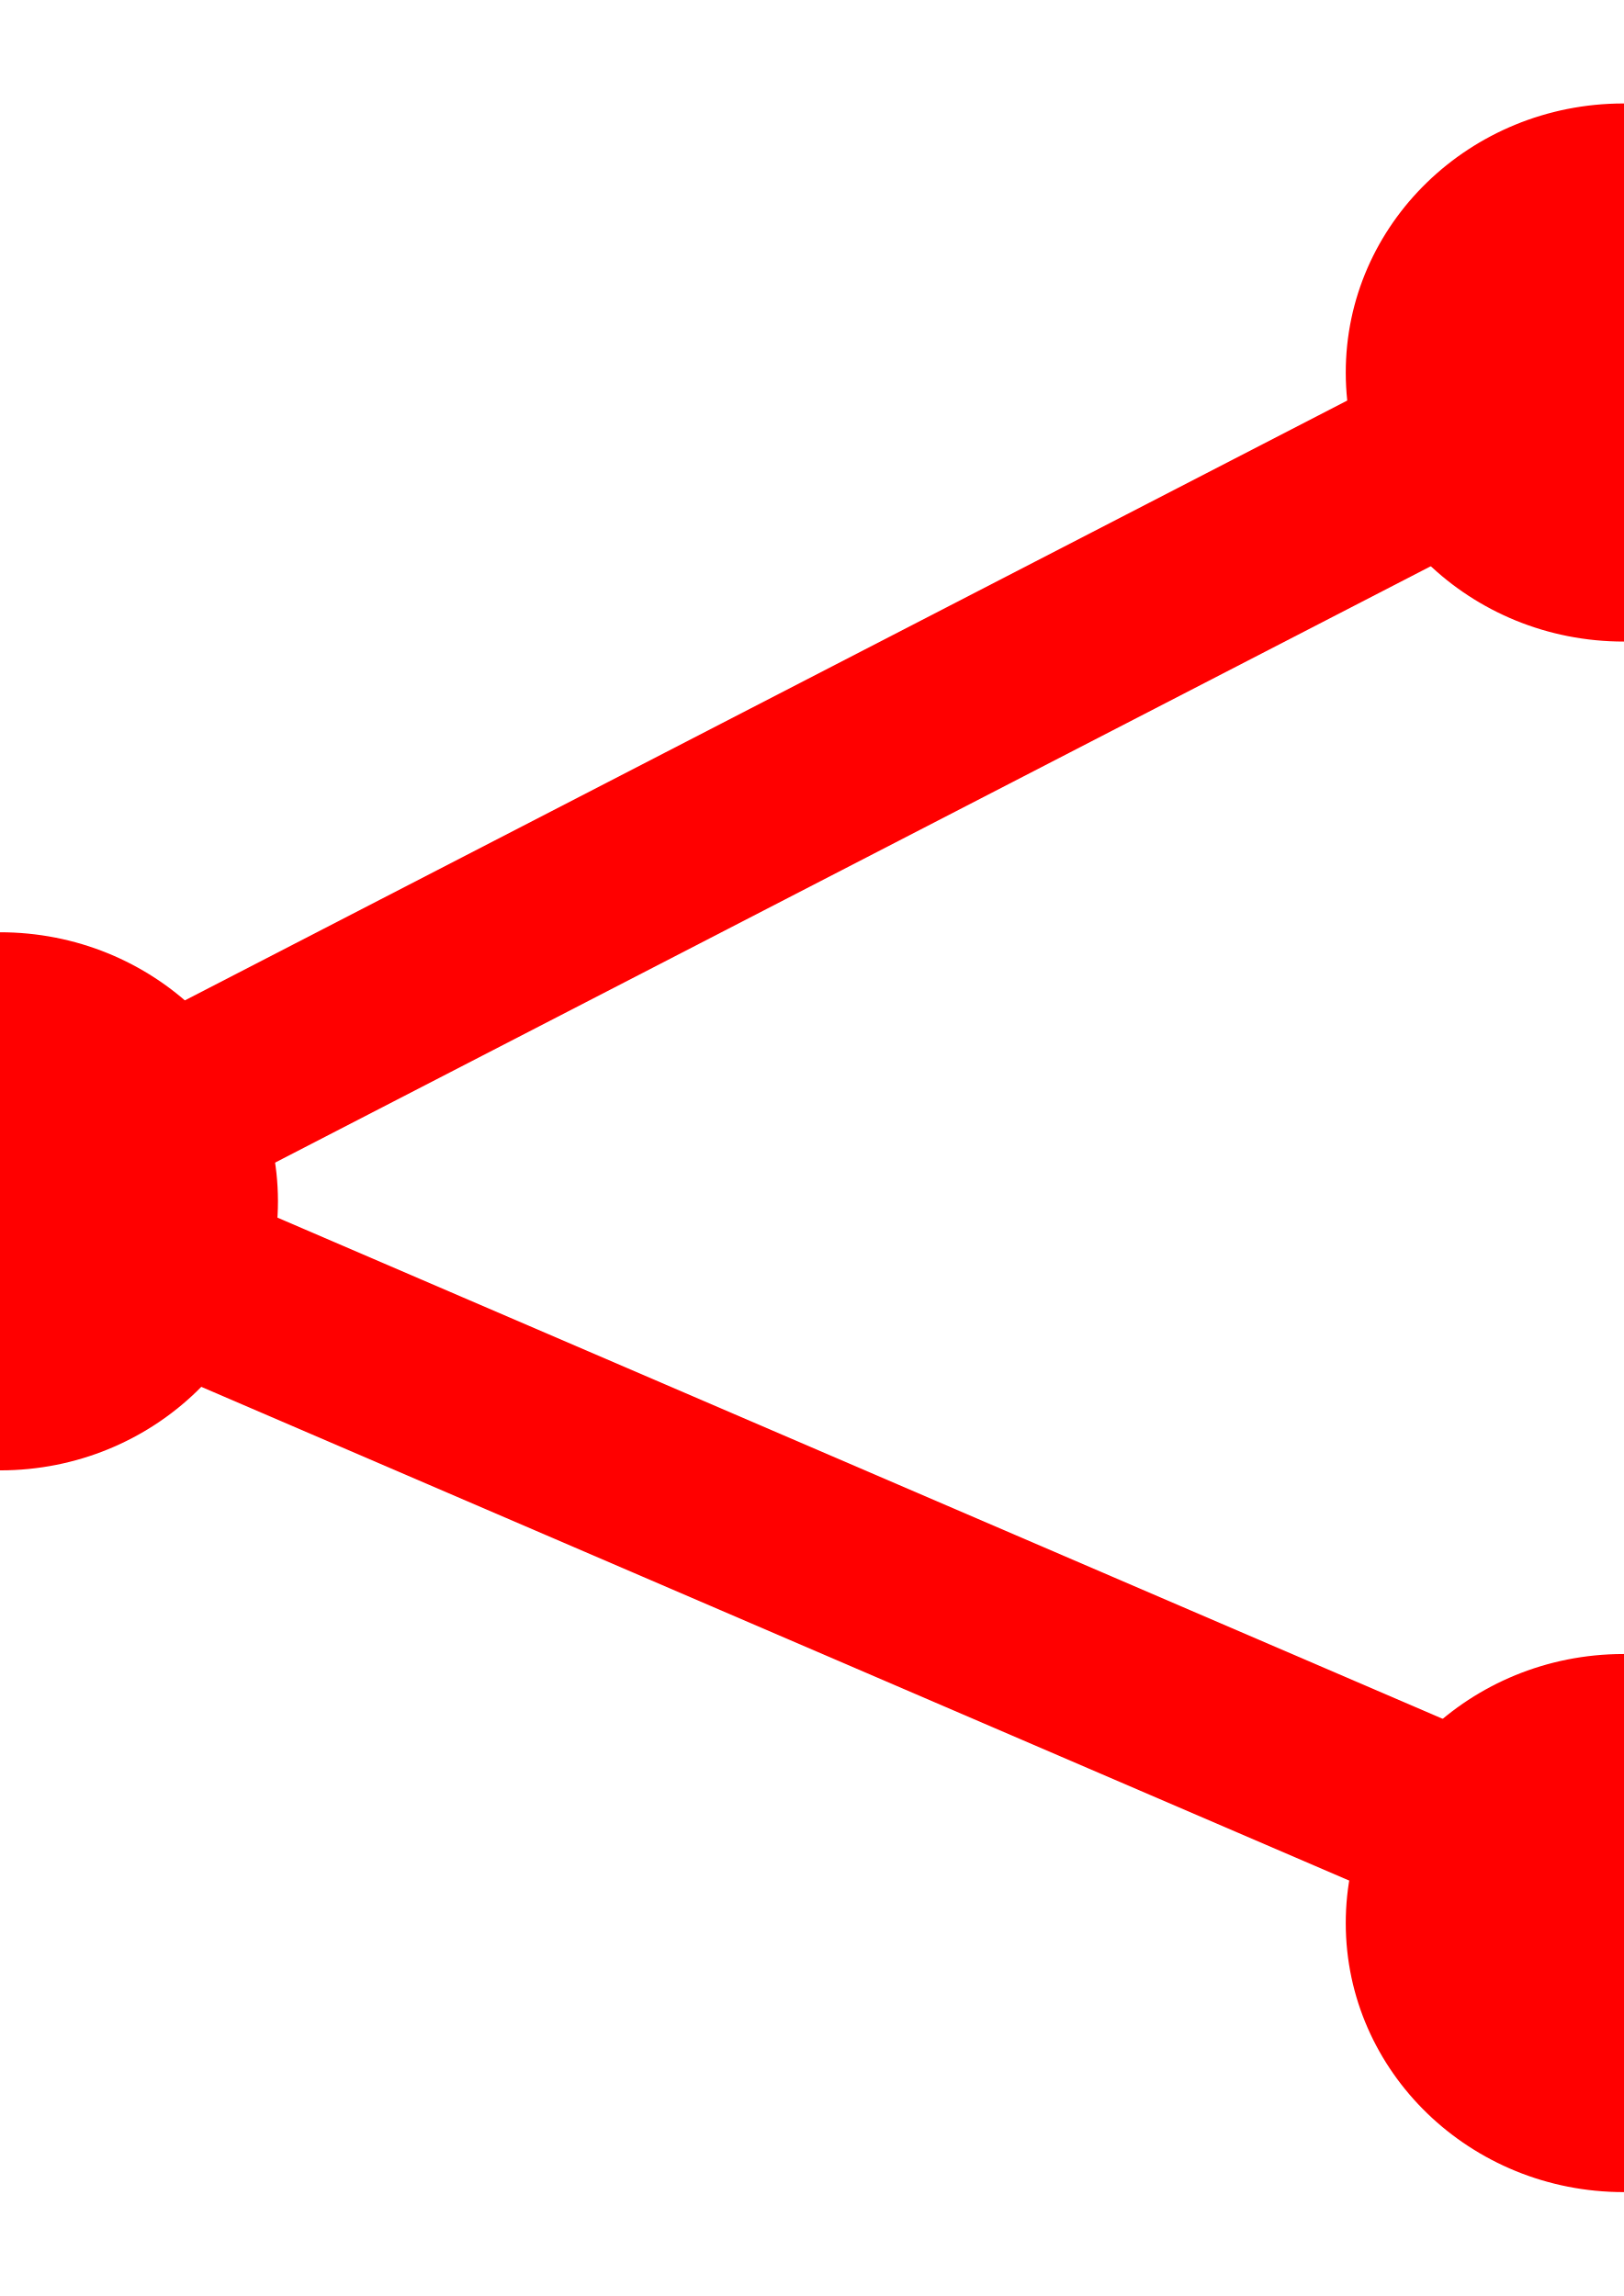
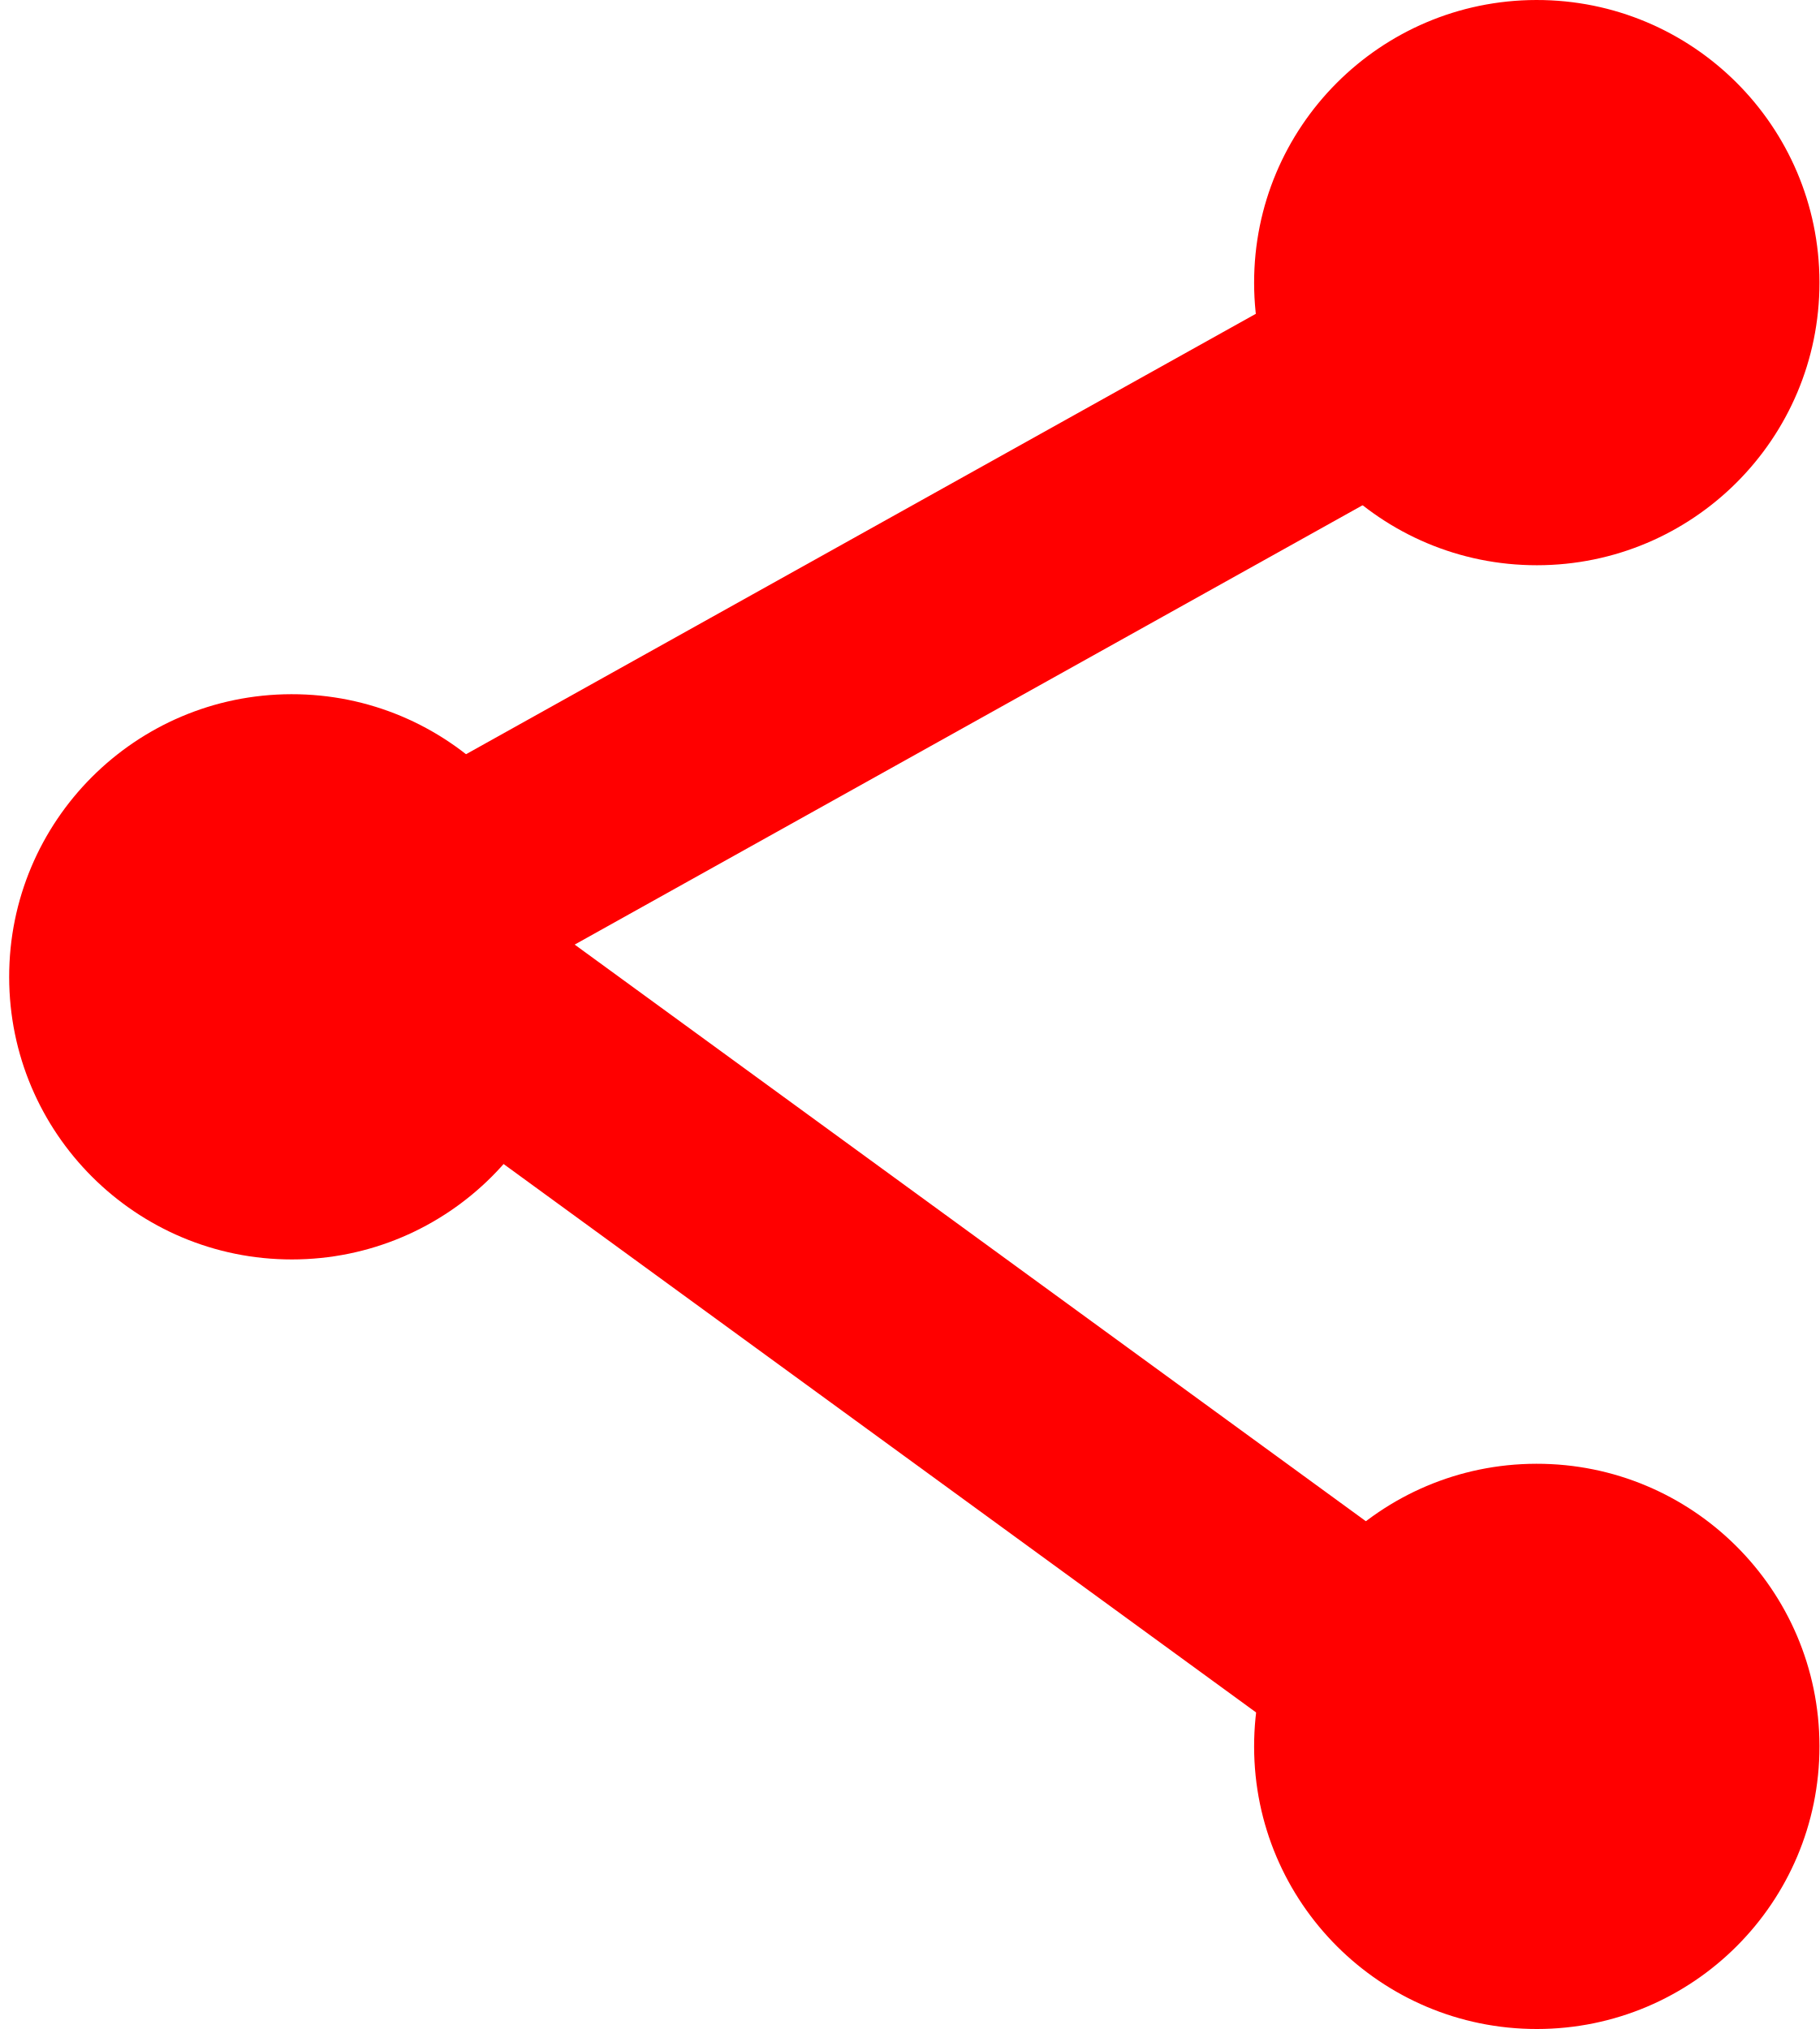
- <svg xmlns="http://www.w3.org/2000/svg" width="210mm" height="297mm" viewBox="0 0 210 297" version="1.1" id="svg5">
+ <svg xmlns="http://www.w3.org/2000/svg" width="199.191mm" height="222.178mm" viewBox="0 0 199.191 222.178" version="1.1" id="svg5">
  <defs id="defs2">
    </defs>
-   <g id="layer1">
-     <path style="fill:none;stroke:#ff0000;stroke-width:24;stroke-linecap:butt;stroke-linejoin:miter;stroke-dasharray:none;stroke-opacity:1" d="M 3.739,156.742 196.734,239.767" id="path1577" />
-     <path style="fill:none;stroke:#ff0000;stroke-width:24;stroke-linecap:butt;stroke-linejoin:miter;stroke-dasharray:none;stroke-opacity:1" d="M 192.397,55.948 7.15,151.559" id="path1581" />
-     <path style="fill:#ff0000;fill-rule:evenodd;stroke-width:0.412" id="path6320" d="m 245.949,248.758 a 35.949,34.803 0 0 1 -35.928,34.803 35.949,34.803 0 0 1 -35.969,-34.764 35.949,34.803 0 0 1 35.887,-34.843 35.949,34.803 0 0 1 36.01,34.724" />
-     <path style="fill:#ff0000;fill-rule:evenodd;stroke-width:0.412" id="path6322" d="M 35.949,155.397 A 35.949,34.803 0 0 1 0.021,190.201 35.949,34.803 0 0 1 -35.949,155.437 35.949,34.803 0 0 1 -0.062,120.594 35.949,34.803 0 0 1 35.949,155.318" />
-     <path style="fill:#ff0000;fill-rule:evenodd;stroke-width:0.412" id="path6324" d="m 245.949,48.187 a 35.949,34.803 0 0 1 -35.928,34.803 35.949,34.803 0 0 1 -35.969,-34.764 35.949,34.803 0 0 1 35.887,-34.843 35.949,34.803 0 0 1 36.01,34.724" />
+   <g id="layer1" transform="translate(-8.672832,-20.15974)">
+     <path style="fill:#ff0000;fill-rule:evenodd;stroke-width:0.265" id="path9622" d="M 71.57,127.123 A 30.947,30.947 0 0 1 40.64,158.07 30.947,30.947 0 0 1 9.676,127.158 30.947,30.947 0 0 1 40.57,96.176 30.947,30.947 0 0 1 71.57,127.052" />
+     <path style="fill:#ff0000;fill-rule:evenodd;stroke-width:0.265" id="path9624" d="m 52.957,137.432 a 6.167,6.183 0 0 1 -6.164,6.183 6.167,6.183 0 0 1 -6.171,-6.176 6.167,6.183 0 0 1 6.157,-6.19 6.167,6.183 0 0 1 6.178,6.169" />
+     <path style="fill:#ff0000;fill-rule:evenodd;stroke-width:0.265" id="path9626" d="M 207.864,51.107 A 30.947,30.947 0 0 1 176.934,82.054 30.947,30.947 0 0 1 145.97,51.142 30.947,30.947 0 0 1 176.864,20.16 30.947,30.947 0 0 1 207.864,51.036" />
+     <path style="fill:#ff0000;fill-rule:evenodd;stroke-width:0.265" id="path9628" d="m 189.251,61.416 a 6.167,6.183 0 0 1 -6.164,6.183 6.167,6.183 0 0 1 -6.171,-6.176 6.167,6.183 0 0 1 6.157,-6.19 6.167,6.183 0 0 1 6.178,6.169" />
+     <path style="fill:#ff0000;fill-rule:evenodd;stroke-width:0.265" id="path9630" d="m 207.864,211.391 a 30.947,30.947 0 0 1 -30.929,30.947 30.947,30.947 0 0 1 -30.965,-30.912 30.947,30.947 0 0 1 30.894,-30.982 30.947,30.947 0 0 1 31,30.876" />
+     <path style="fill:none;stroke:#ff0000;stroke-width:24;stroke-linecap:butt;stroke-linejoin:miter;stroke-opacity:1;stroke-dasharray:none" d="M 40.623,127.123 176.917,51.107" id="path9648" />
+     <path style="fill:none;stroke:#ff0000;stroke-width:24;stroke-linecap:butt;stroke-linejoin:miter;stroke-dasharray:none;stroke-opacity:1" d="M 45.548,119.464 171.658,211.392" id="path10015" />
  </g>
</svg>
